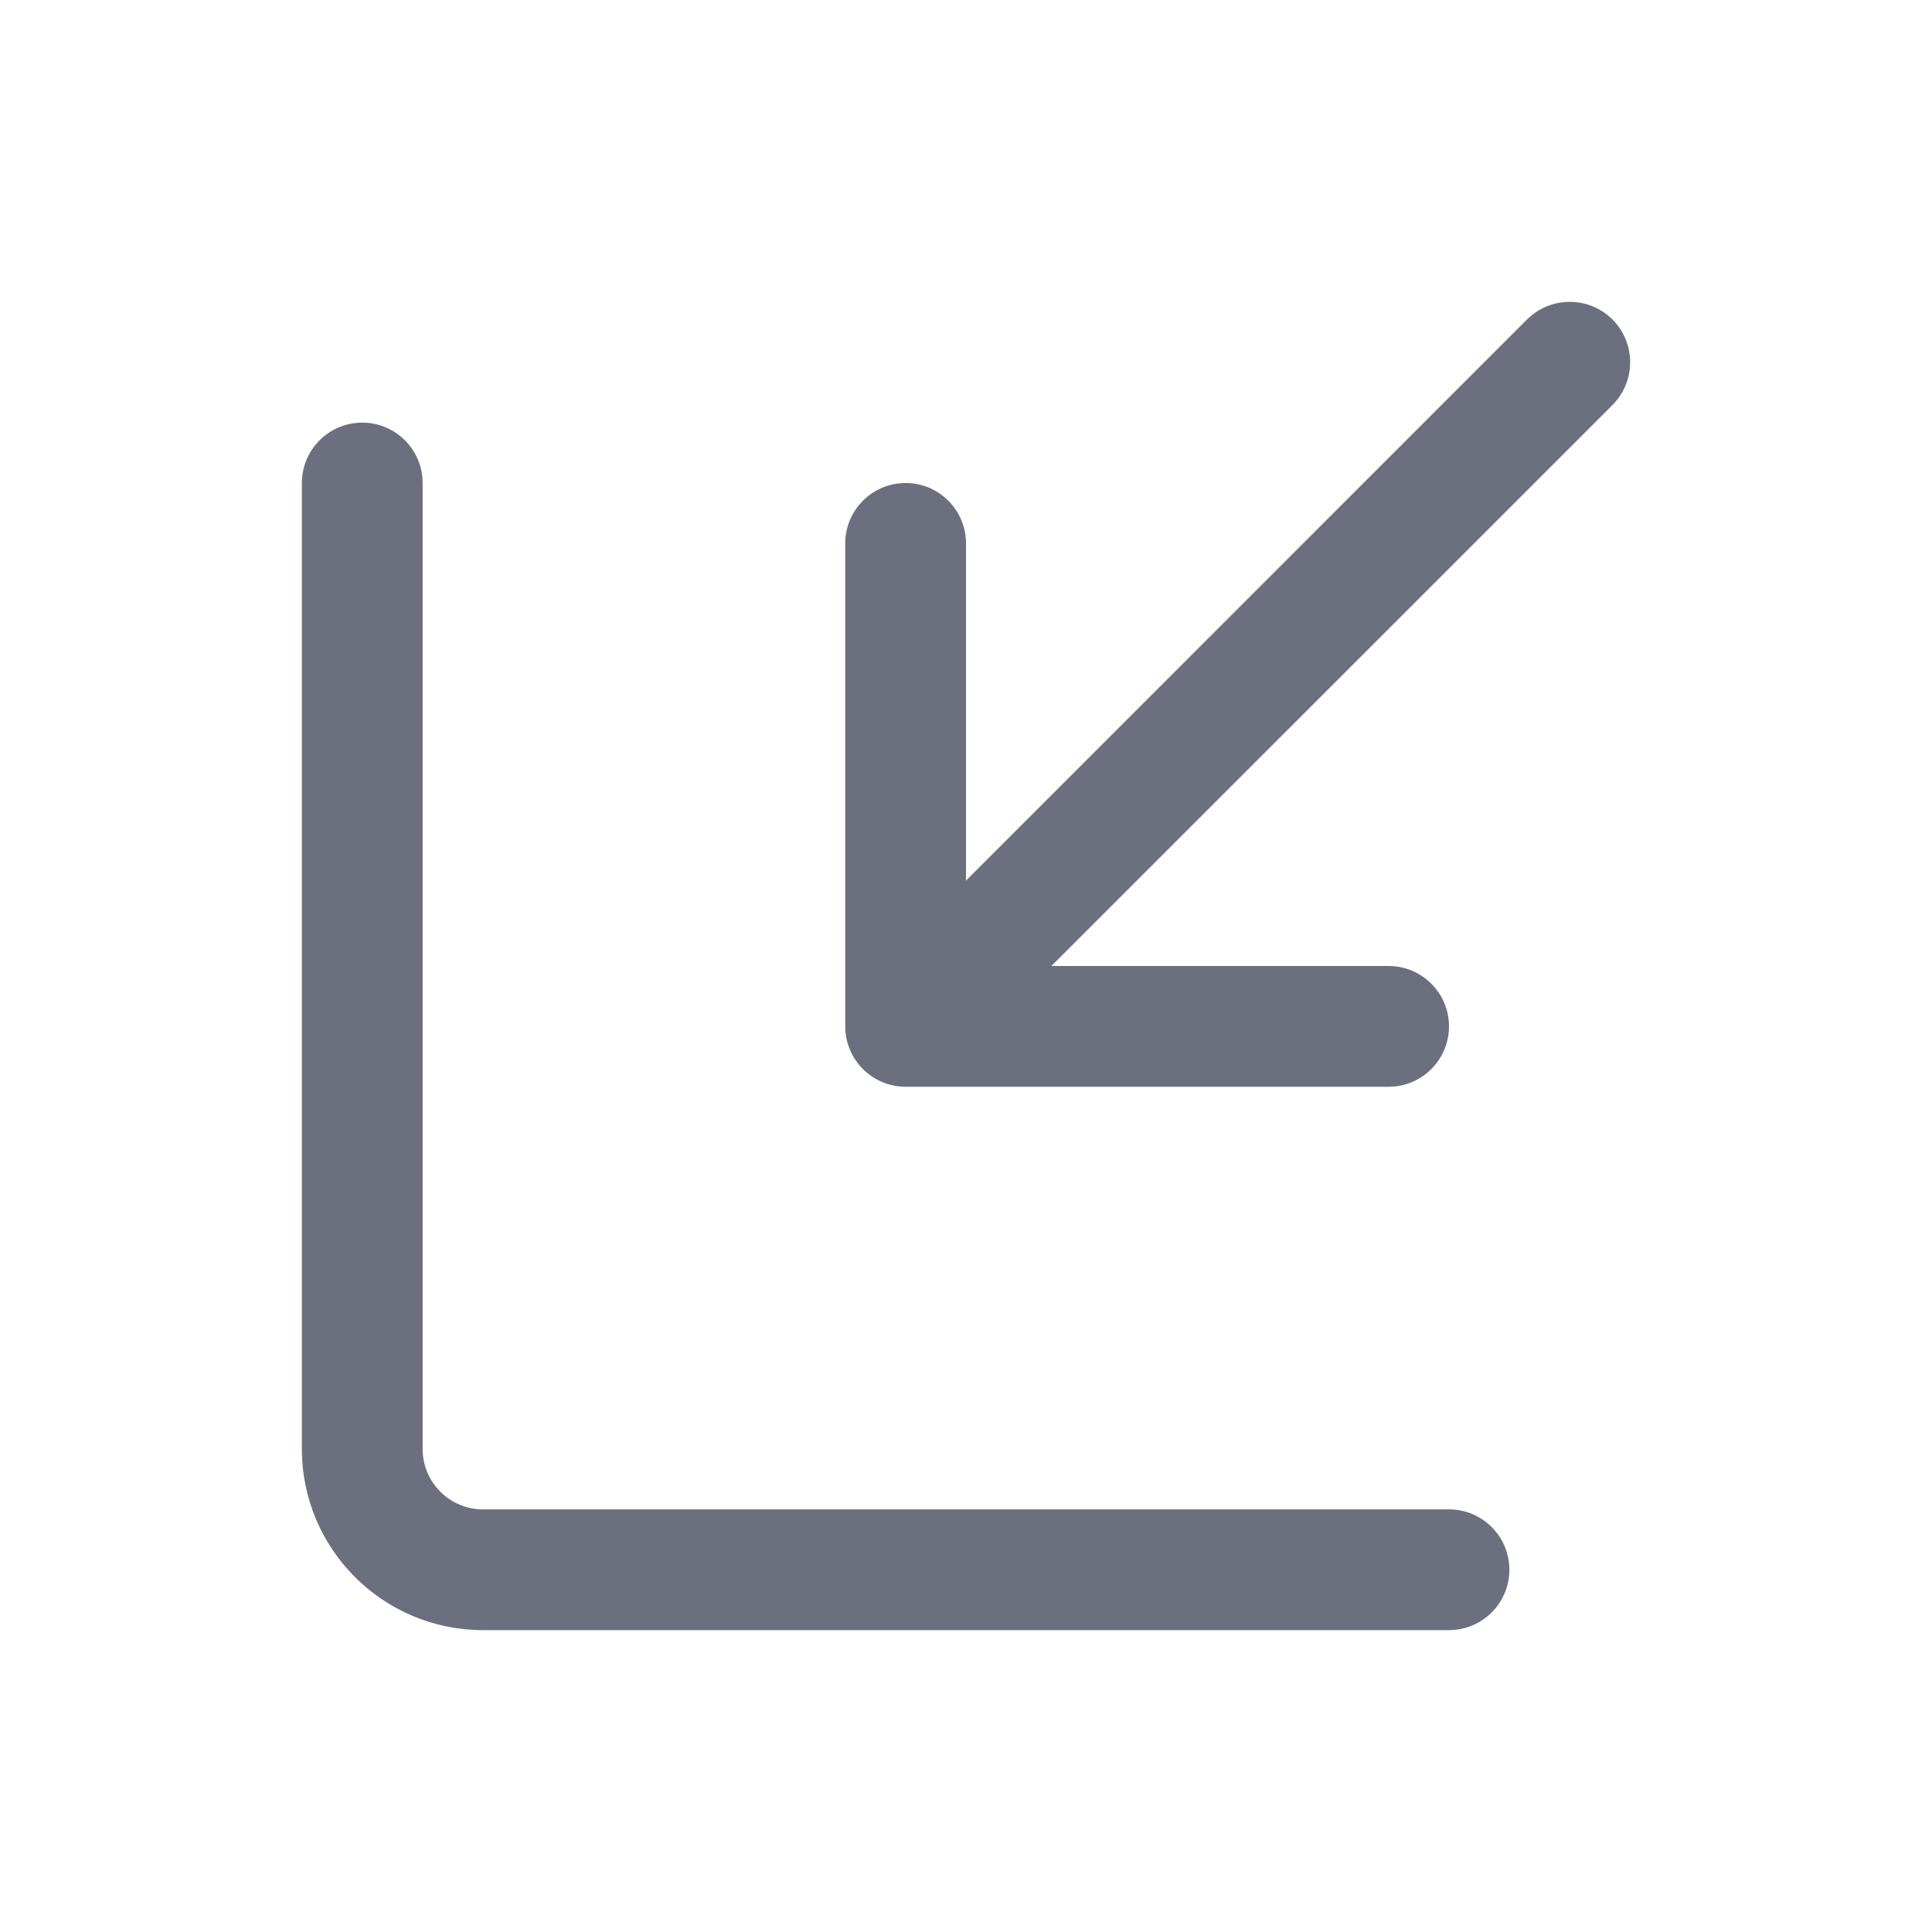
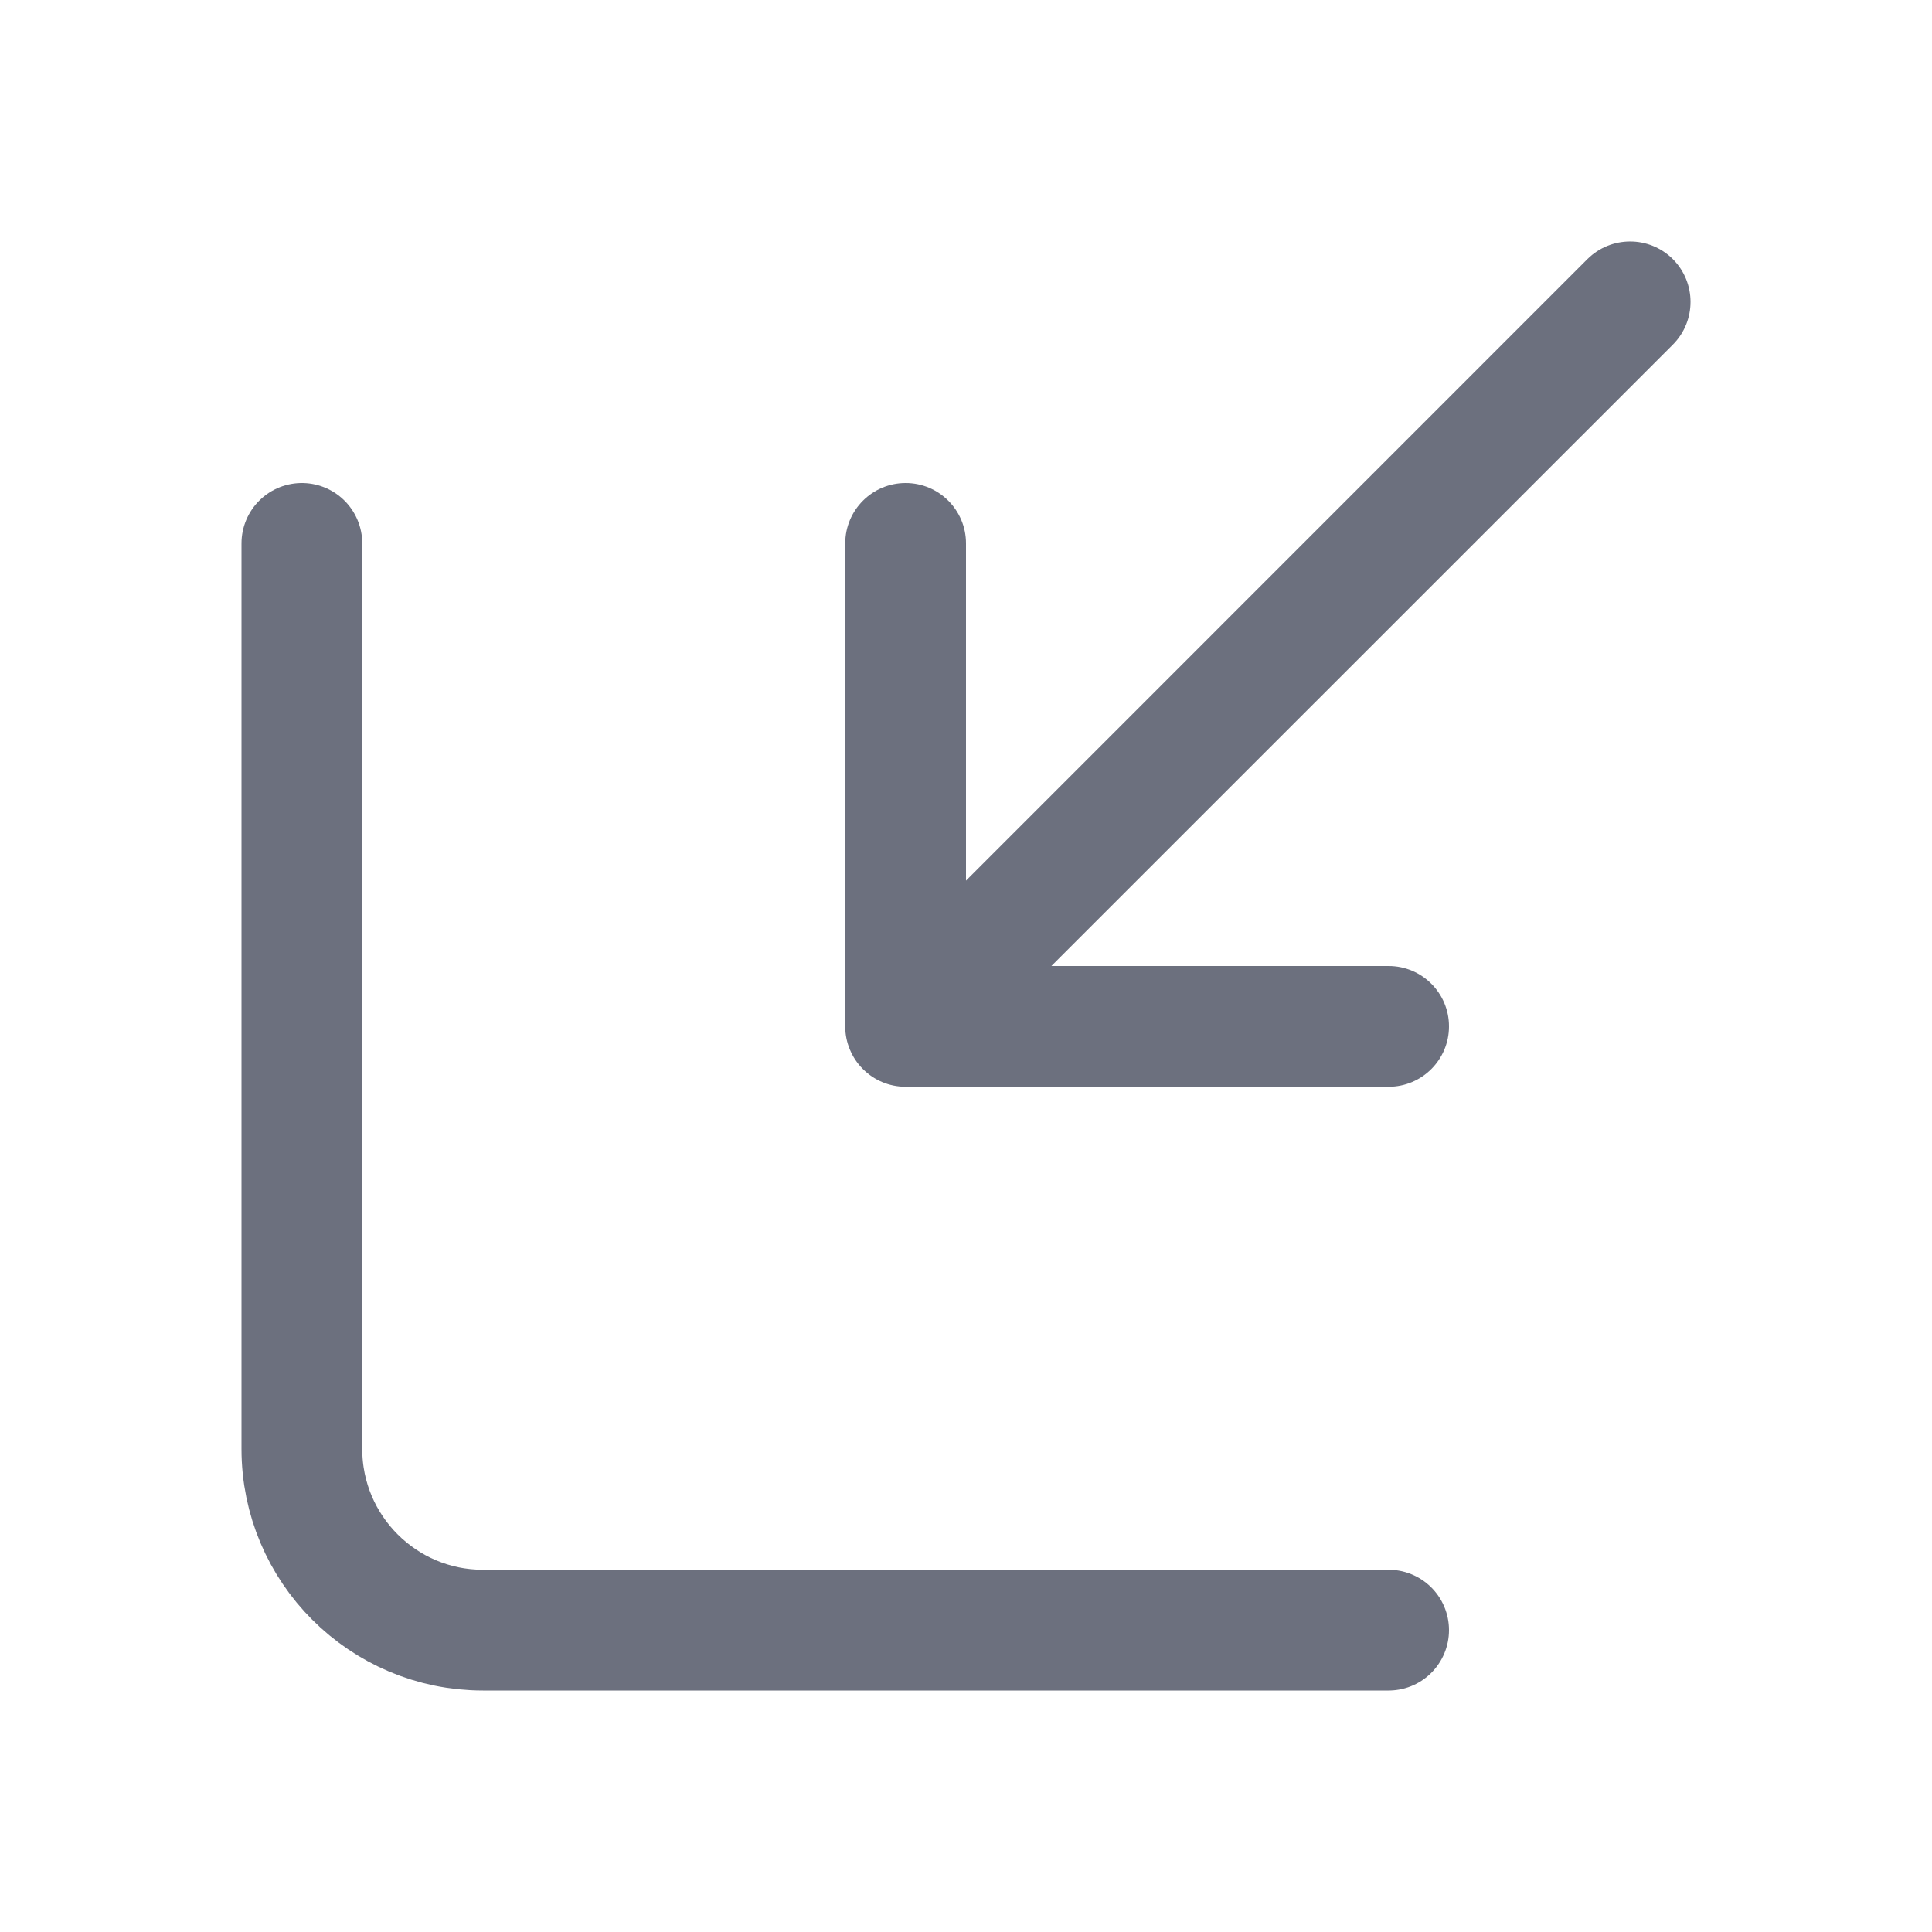
<svg xmlns="http://www.w3.org/2000/svg" width="16" height="16" viewBox="0 0 16 16" fill="none">
-   <path fill-rule="evenodd" clip-rule="evenodd" d="M7.038 8.691C7.062 8.749 7.097 8.804 7.144 8.851C7.146 8.853 7.147 8.854 7.149 8.856C7.239 8.945 7.363 9 7.5 9H7.5H11.5C11.776 9 12 8.776 12 8.5C12 8.224 11.776 8 11.5 8H8.707L13.354 3.354C13.549 3.158 13.549 2.842 13.354 2.646C13.158 2.451 12.842 2.451 12.646 2.646L8 7.293V4.5C8 4.224 7.776 4 7.5 4C7.224 4 7 4.224 7 4.5V8.5C7 8.501 7 8.502 7 8.503C7 8.567 7.013 8.631 7.038 8.691Z" fill="#6C707E" />
-   <path d="M12 13.5C12.276 13.5 12.5 13.276 12.5 13C12.5 12.724 12.276 12.5 12 12.5V13.5ZM3.5 4C3.5 3.724 3.276 3.5 3 3.5C2.724 3.5 2.5 3.724 2.5 4H3.5ZM12 12.5H4V13.5H12V12.5ZM3.5 12V4H2.5V12H3.5ZM4 12.5C3.724 12.5 3.5 12.276 3.5 12H2.5C2.5 12.828 3.172 13.5 4 13.5V12.5Z" fill="#6C707E" />
+   <path fill-rule="evenodd" clip-rule="evenodd" d="M7.038 8.691C7.062 8.749 7.097 8.804 7.144 8.851C7.146 8.853 7.147 8.854 7.149 8.856C7.239 8.945 7.363 9 7.5 9H7.5H11.5C11.776 9 12 8.776 12 8.5C12 8.224 11.776 8 11.5 8H8.707L13.854 2.854C14.049 2.658 14.049 2.342 13.854 2.146C13.658 1.951 13.342 1.951 13.146 2.146L8 7.293V4.5C8 4.224 7.776 4 7.5 4C7.224 4 7 4.224 7 4.5V8.5C7 8.501 7 8.502 7 8.503C7 8.567 7.013 8.631 7.038 8.691Z" fill="#6C707E" />
+   <path d="M2.5 4.5V12C2.5 12.828 3.172 13.5 4 13.5H11.5" stroke="#6C707E" stroke-linecap="round" />
</svg>
